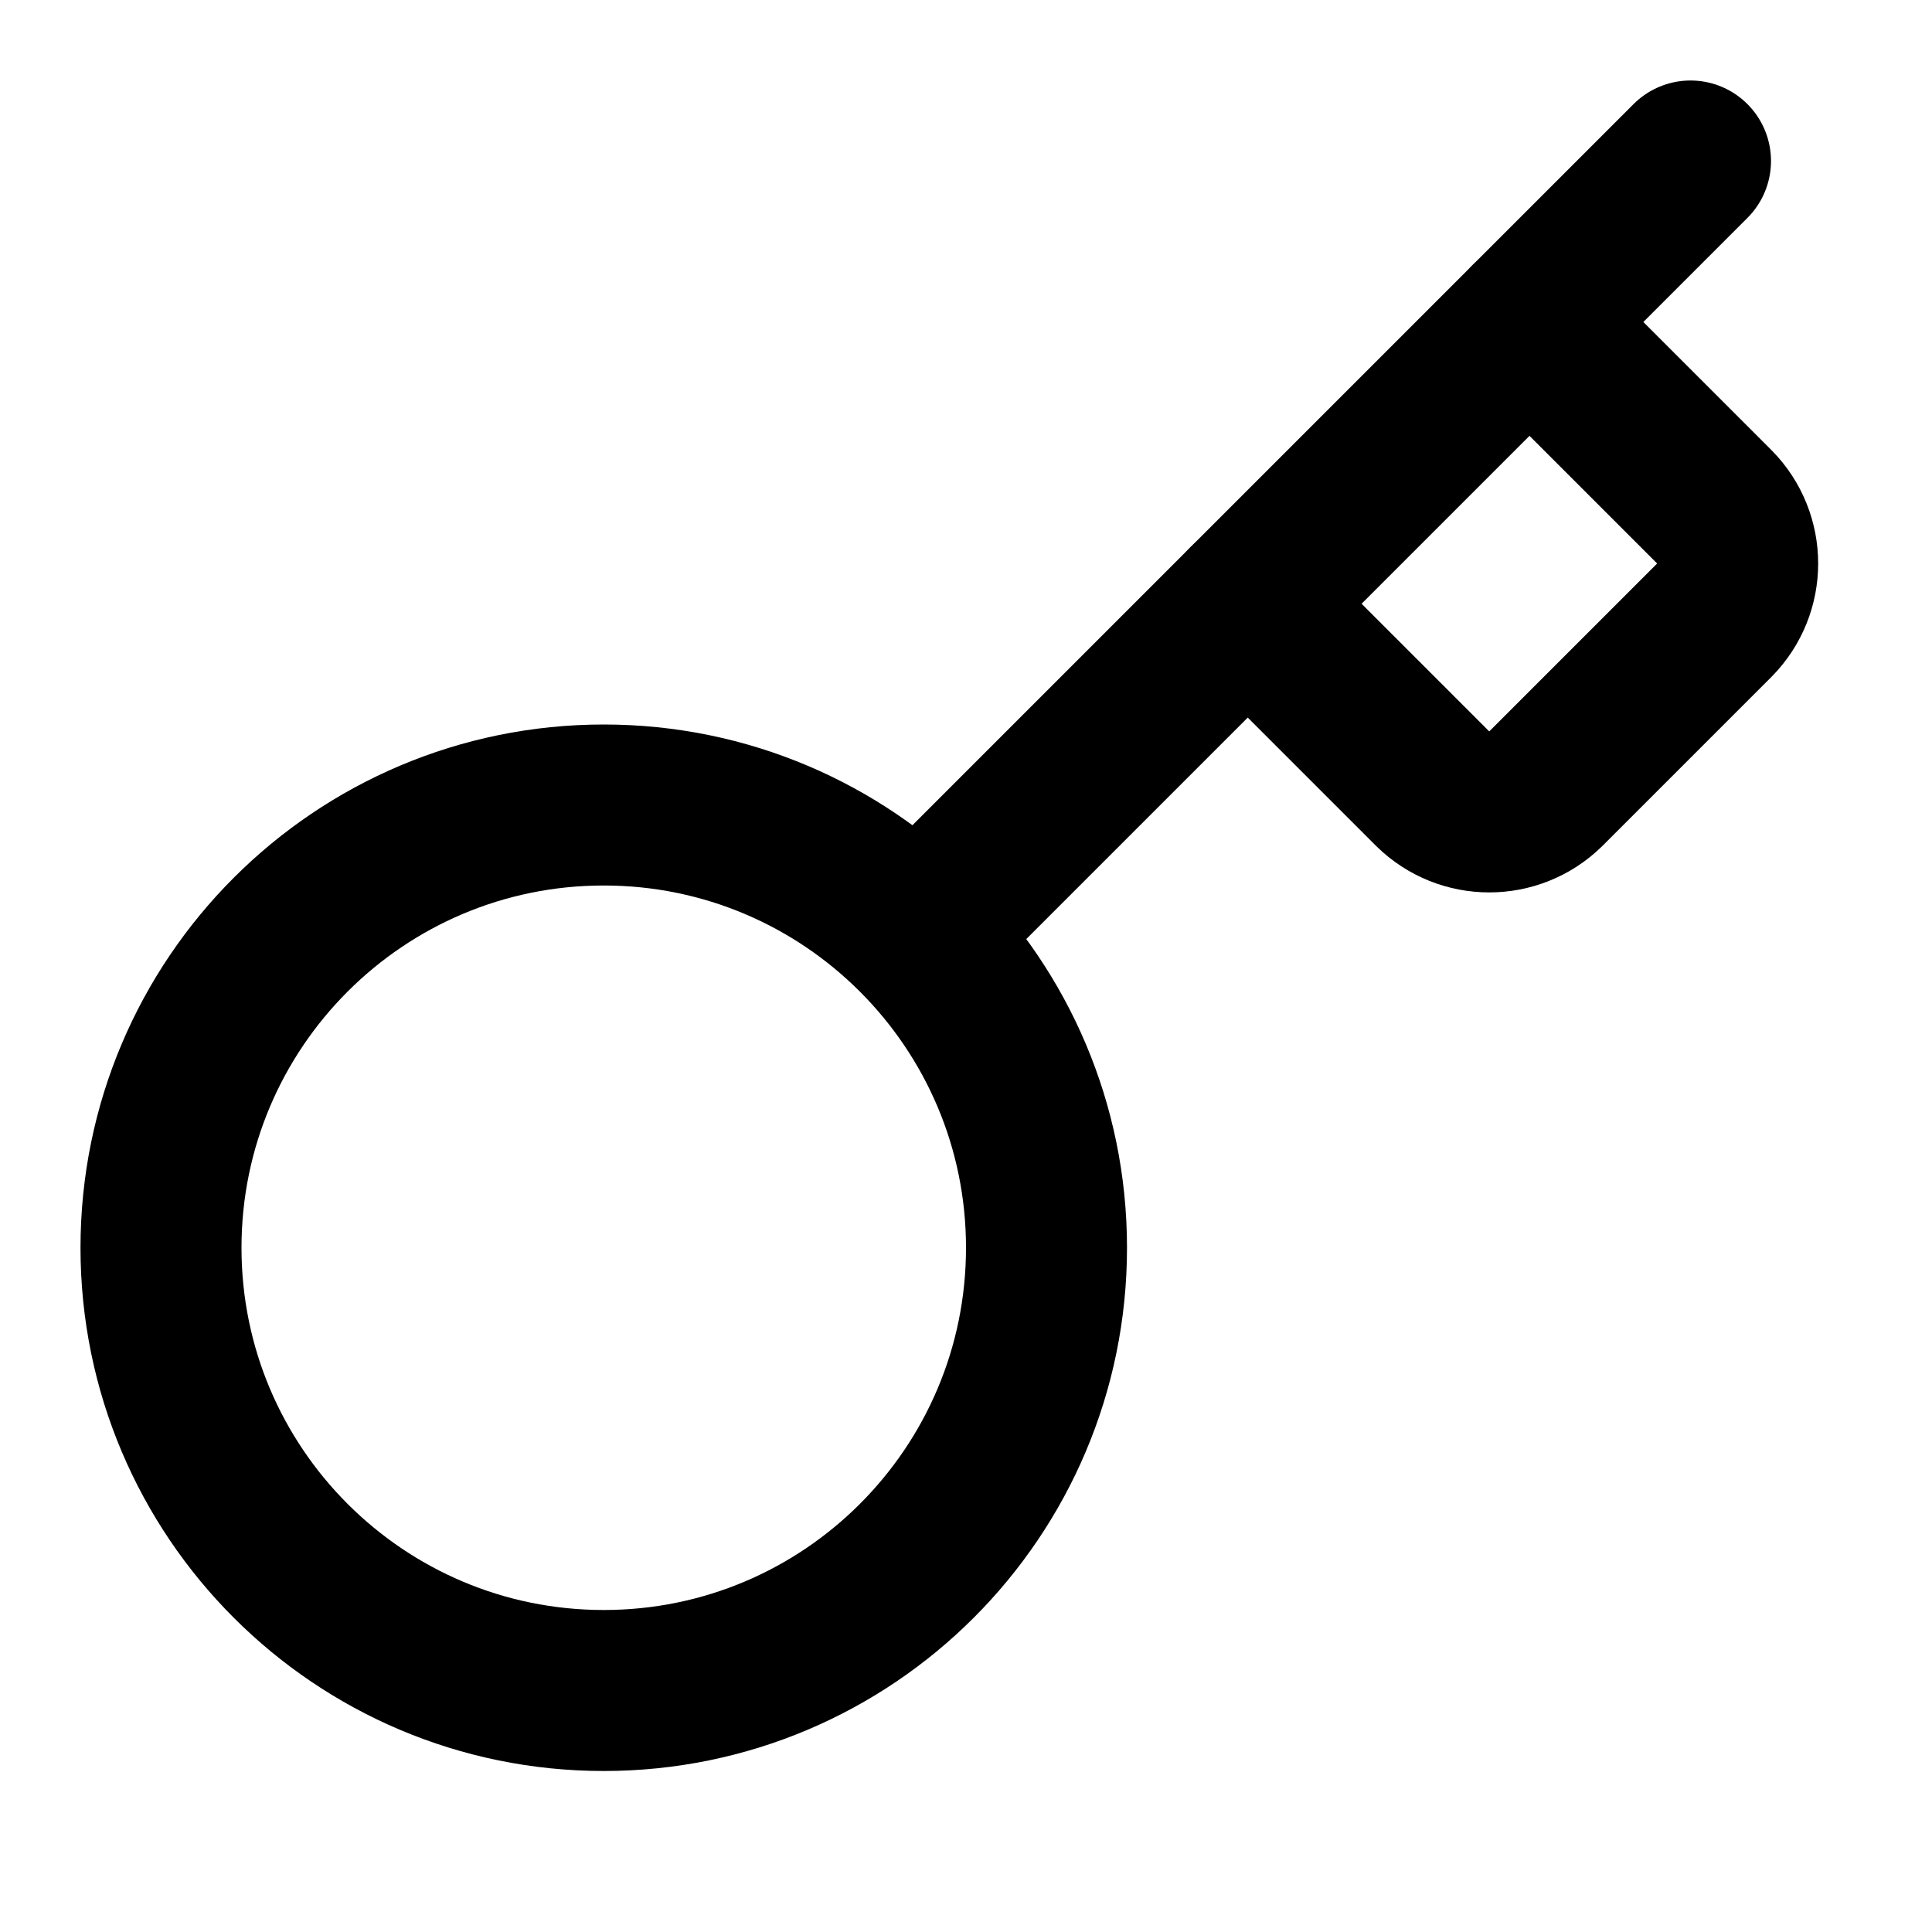
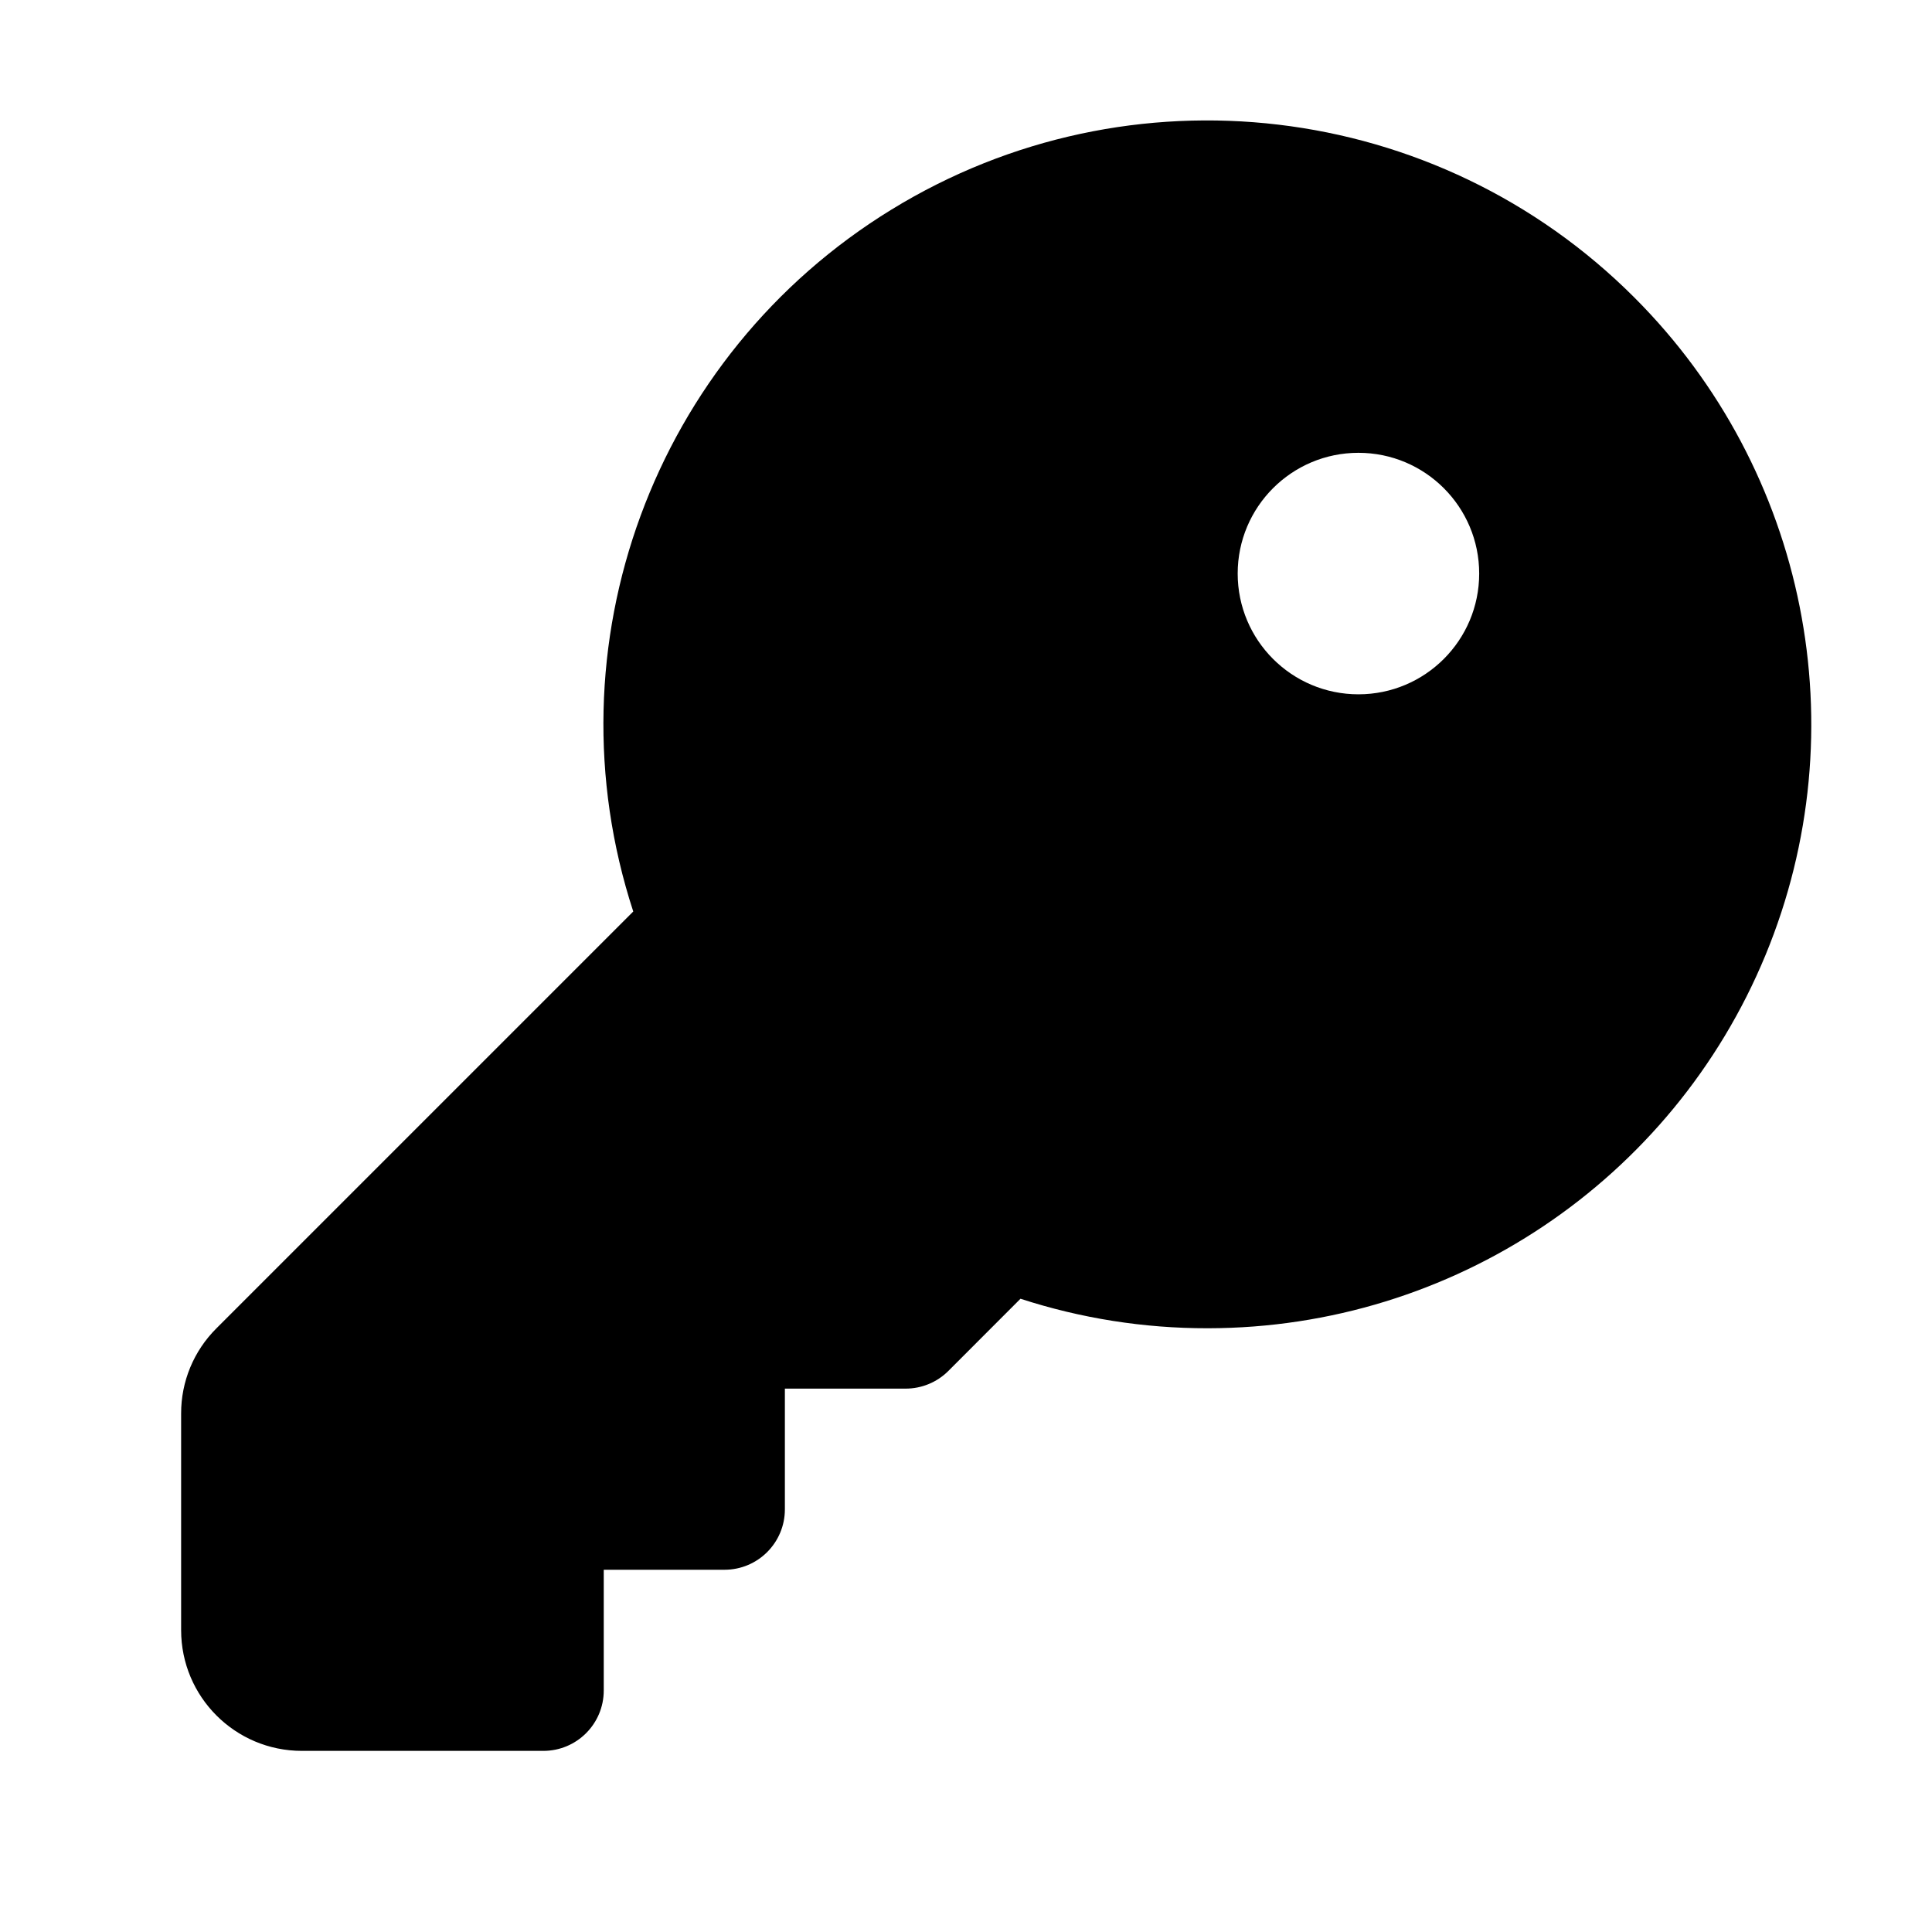
- <svg xmlns="http://www.w3.org/2000/svg" class="lucide lucide-key" width="24" height="24" viewBox="0 0 24 24" fill="none" stroke="currentColor" stroke-width="2" stroke-linecap="round" stroke-linejoin="round">
-   <path d="m15.5 7.5 2.3 2.3a1 1 0 0 0 1.4 0l2.1-2.1a1 1 0 0 0 0-1.4L19 4" />
-   <path d="m21 2-9.6 9.6" />
-   <circle cx="7.5" cy="15.5" r="5.5" />
+ <svg xmlns="http://www.w3.org/2000/svg" viewBox="0 0 256 256" fill="currentColor">
+   <path d="M216.57,39.43A80,80,0,0,0,83.91,120.78L28.69,176A15.86,15.86,0,0,0,24,187.31V216a16,16,0,0,0,16,16H72a8,8,0,0,0,8-8V208H96a8,8,0,0,0,8-8V184h16a8,8,0,0,0,5.66-2.34l9.56-9.57A79.73,79.73,0,0,0,160,176h.1A80,80,0,0,0,216.57,39.43ZM180,92a16,16,0,1,1,16-16A16,16,0,0,1,180,92Z" />
</svg>
